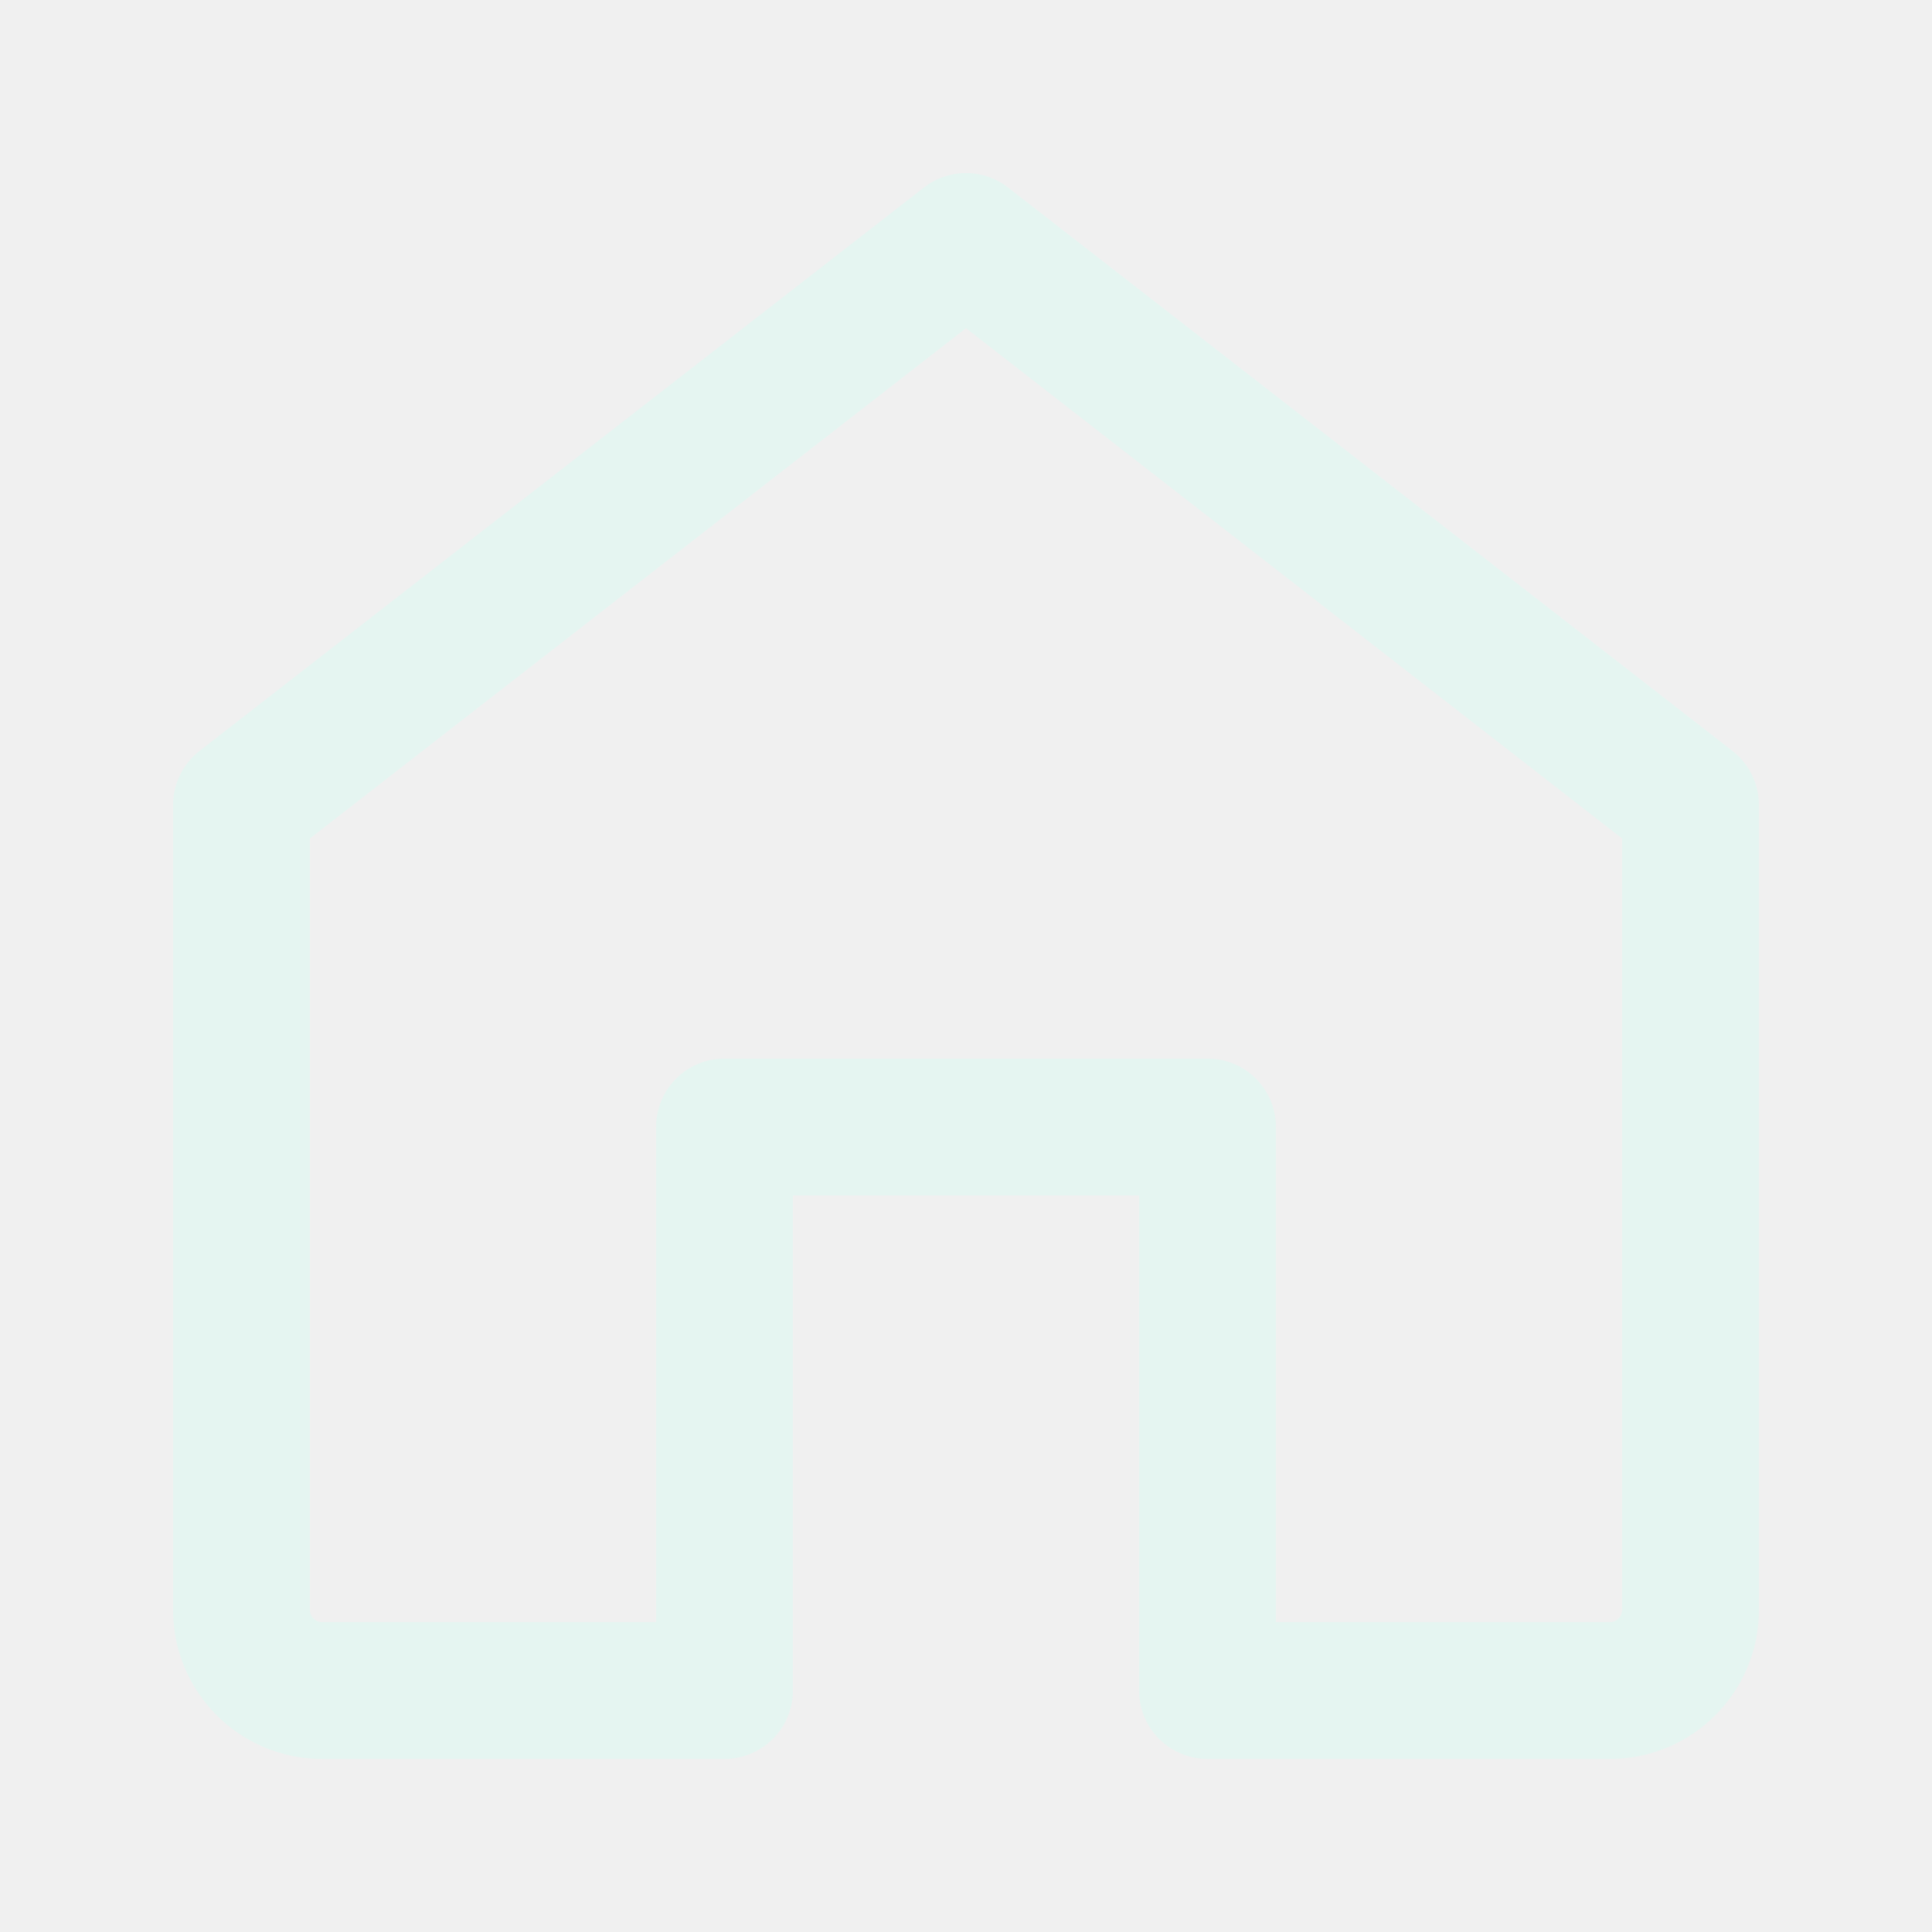
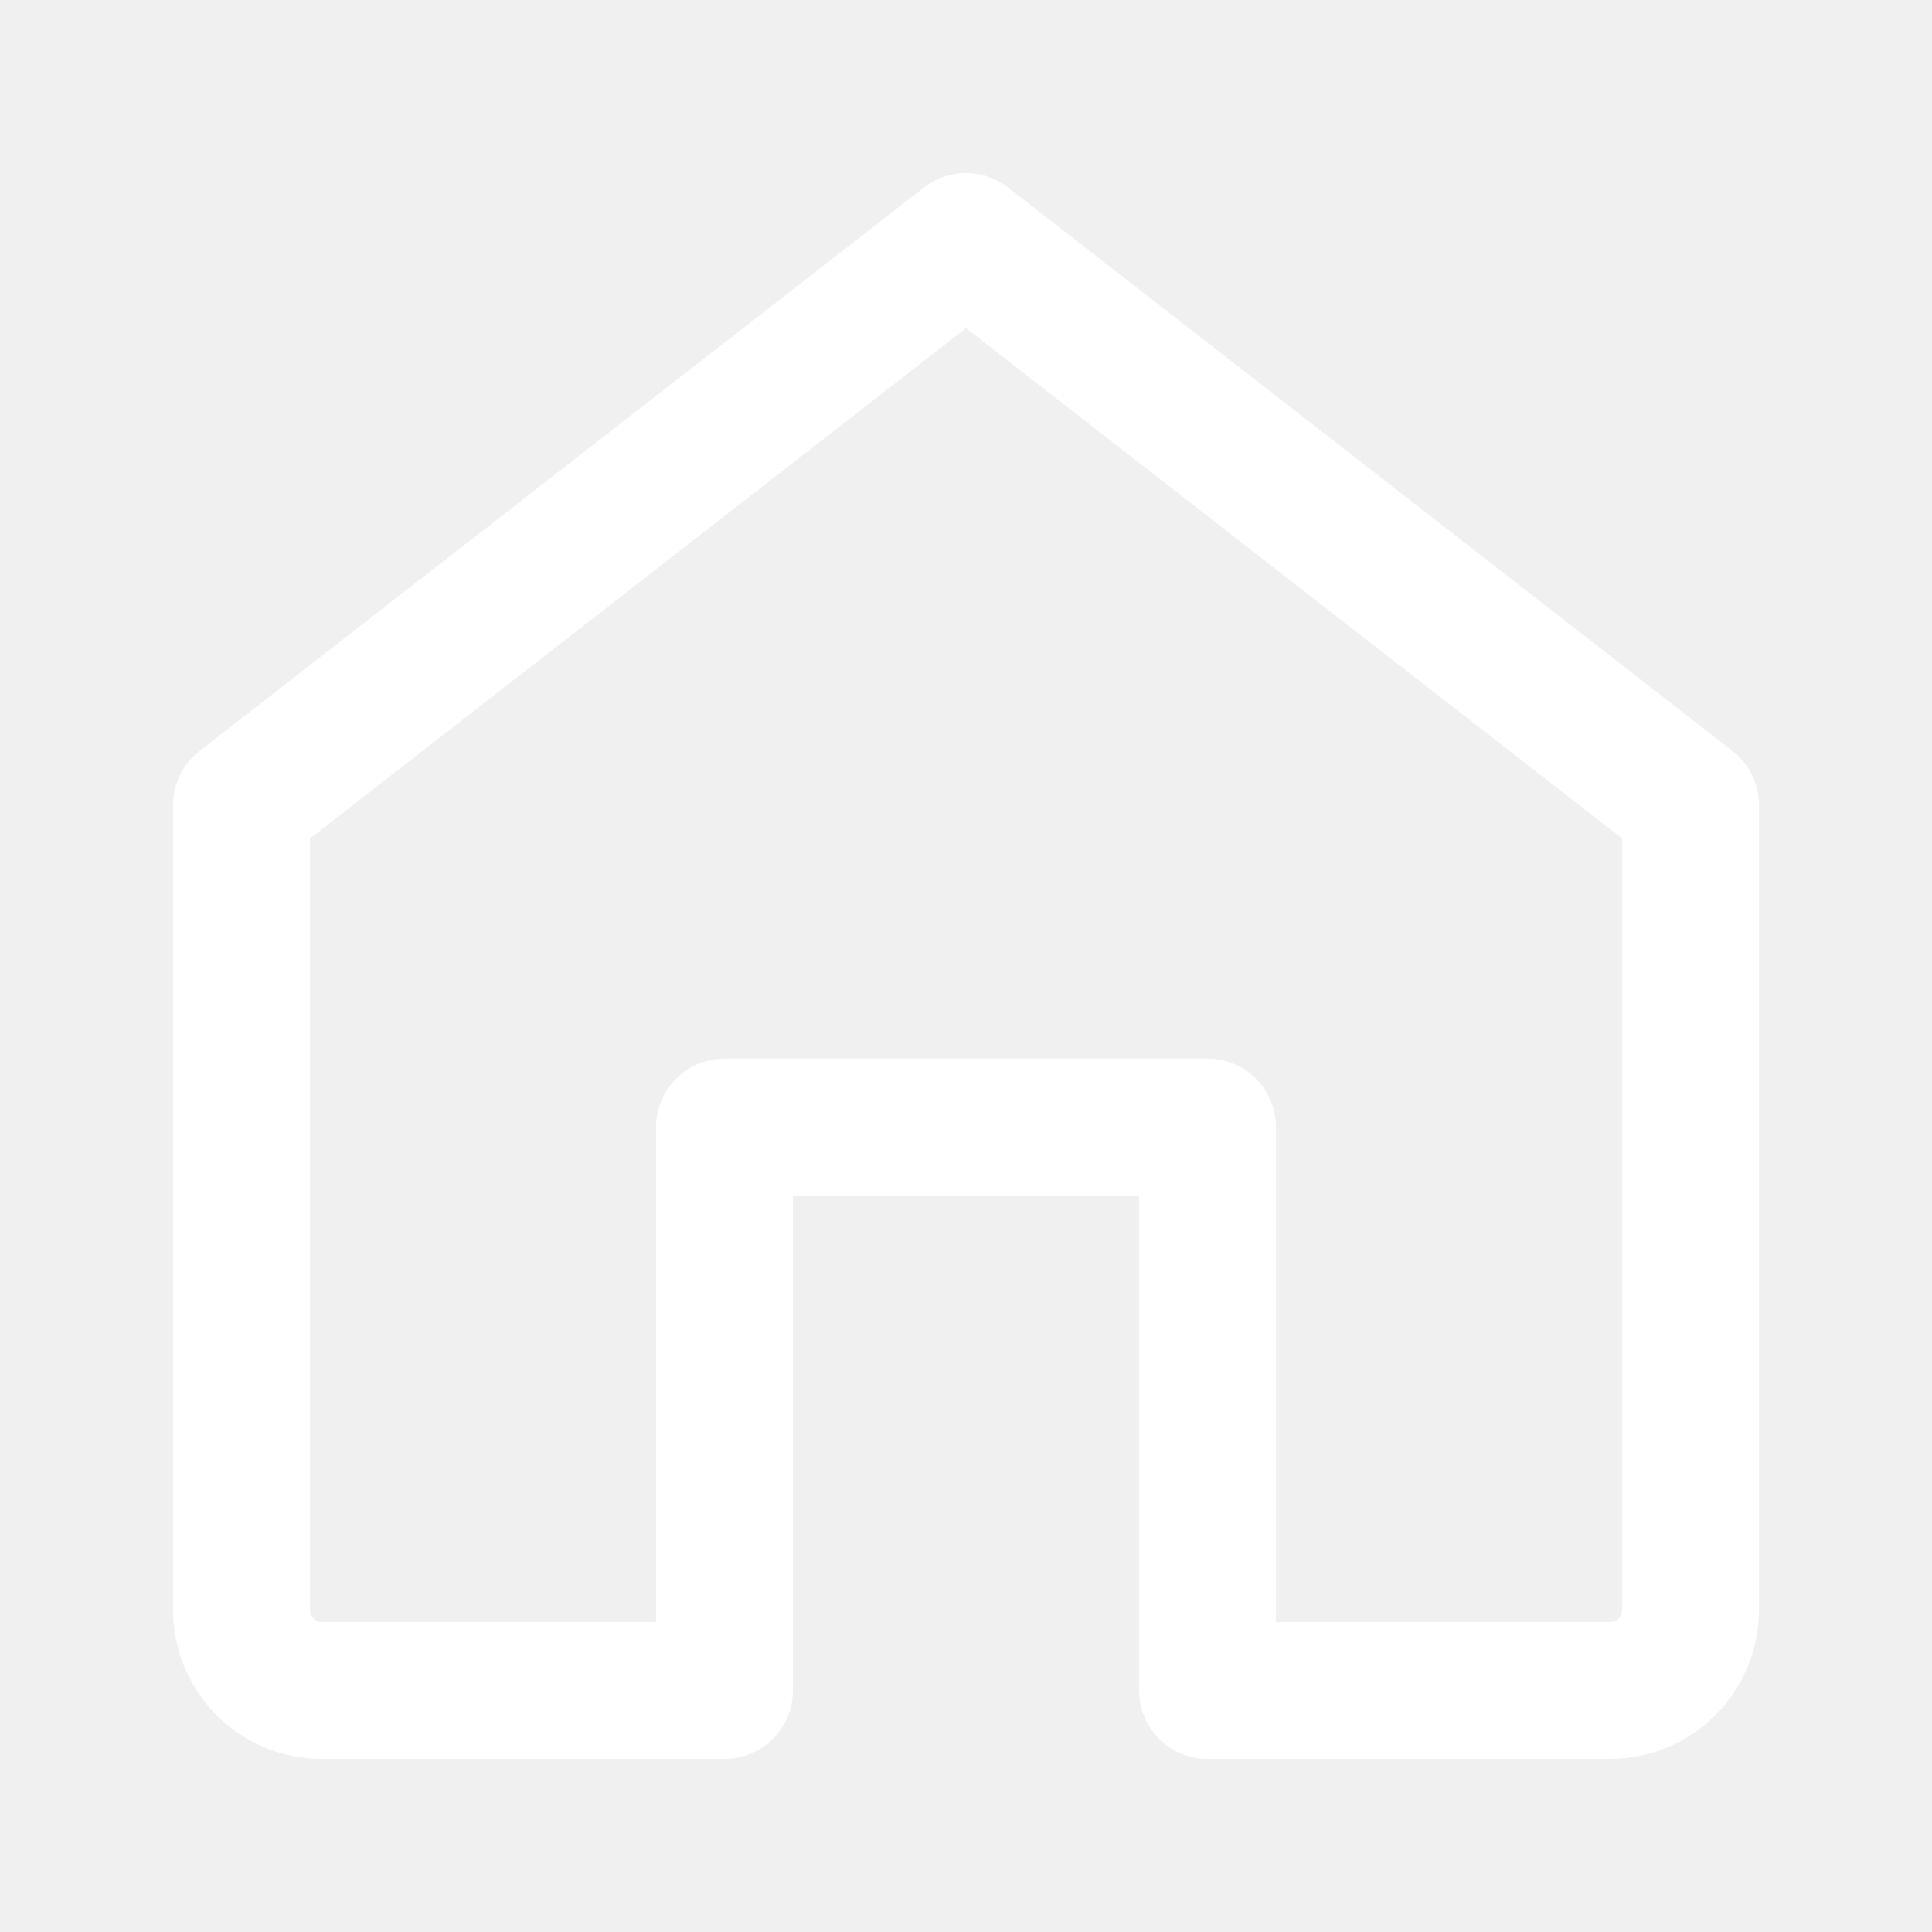
- <svg xmlns="http://www.w3.org/2000/svg" width="24" height="24" viewBox="0 0 24 24" fill="none" stroke="#e5f5f1" stroke-width="1.7" stroke-linecap="round" stroke-linejoin="round">
+ <svg xmlns="http://www.w3.org/2000/svg" width="24" height="24" viewBox="0 0 24 24" fill="none" stroke="#ffffff" stroke-width="1.7" stroke-linecap="round" stroke-linejoin="round">
  <path d="m3 10 9-7 9 7v10a1 1 0 0 1-1 1h-5v-7H9v7H4a1 1 0 0 1-1-1Z" />
</svg>
